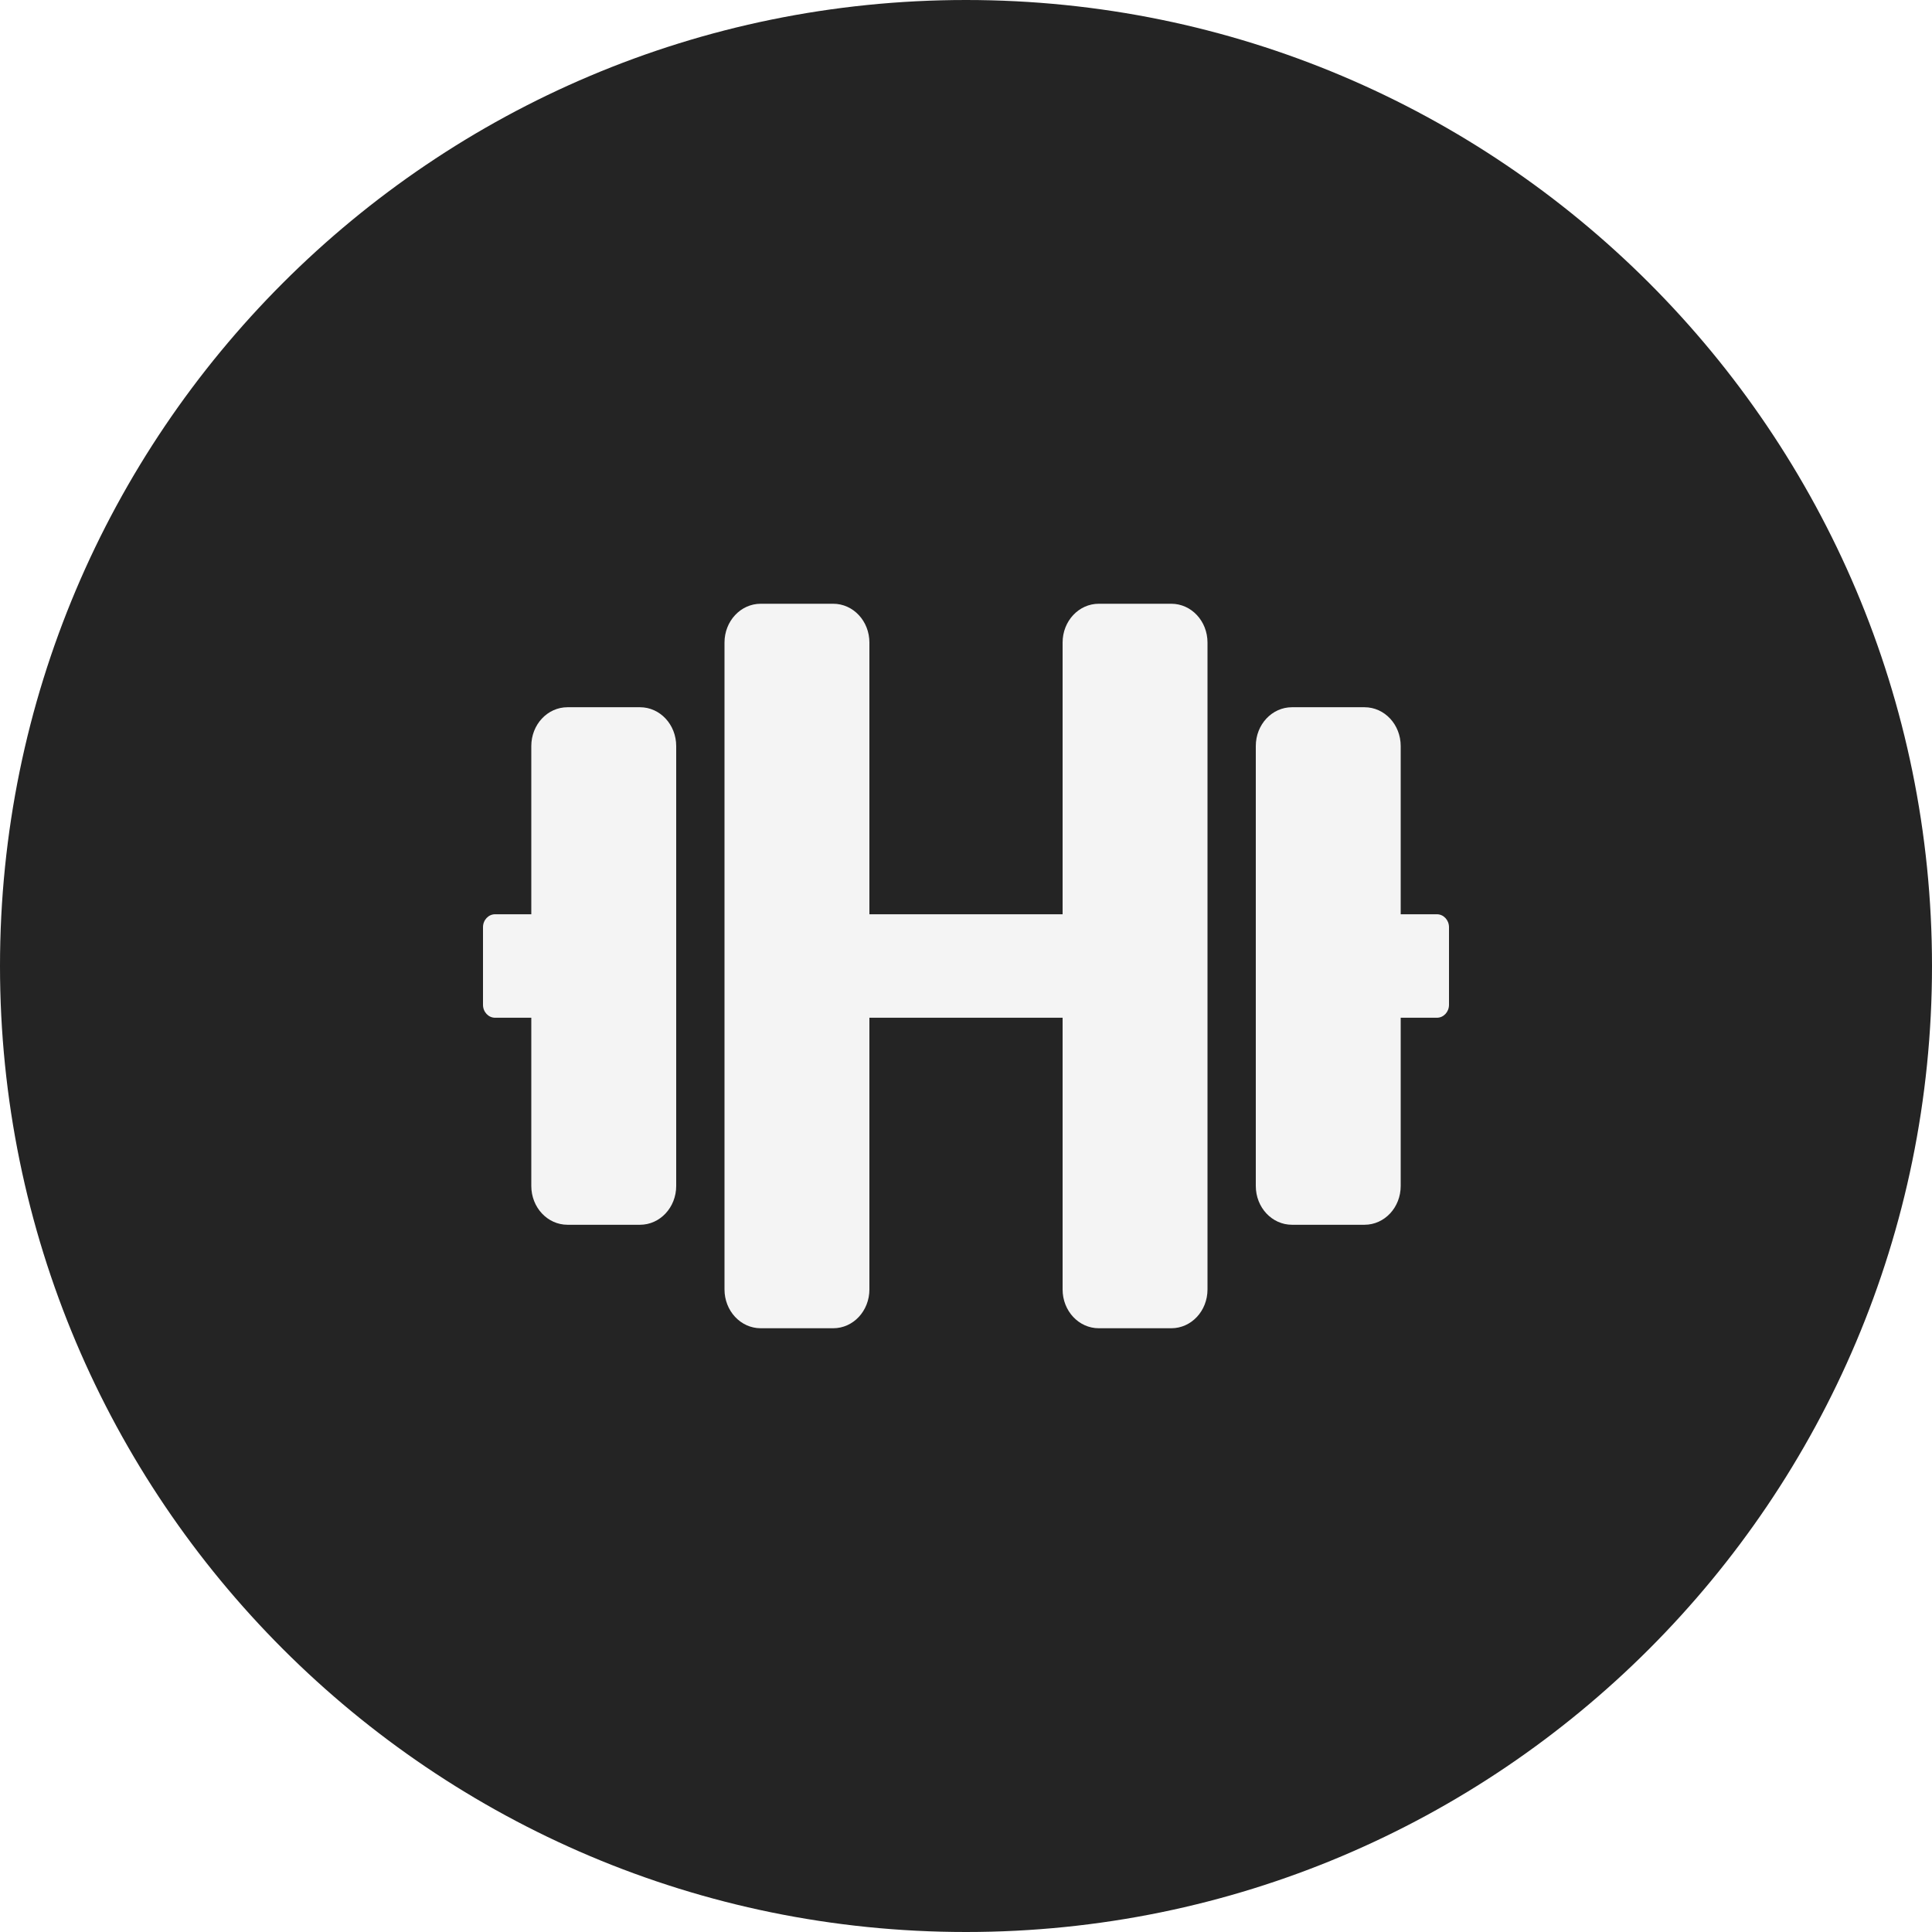
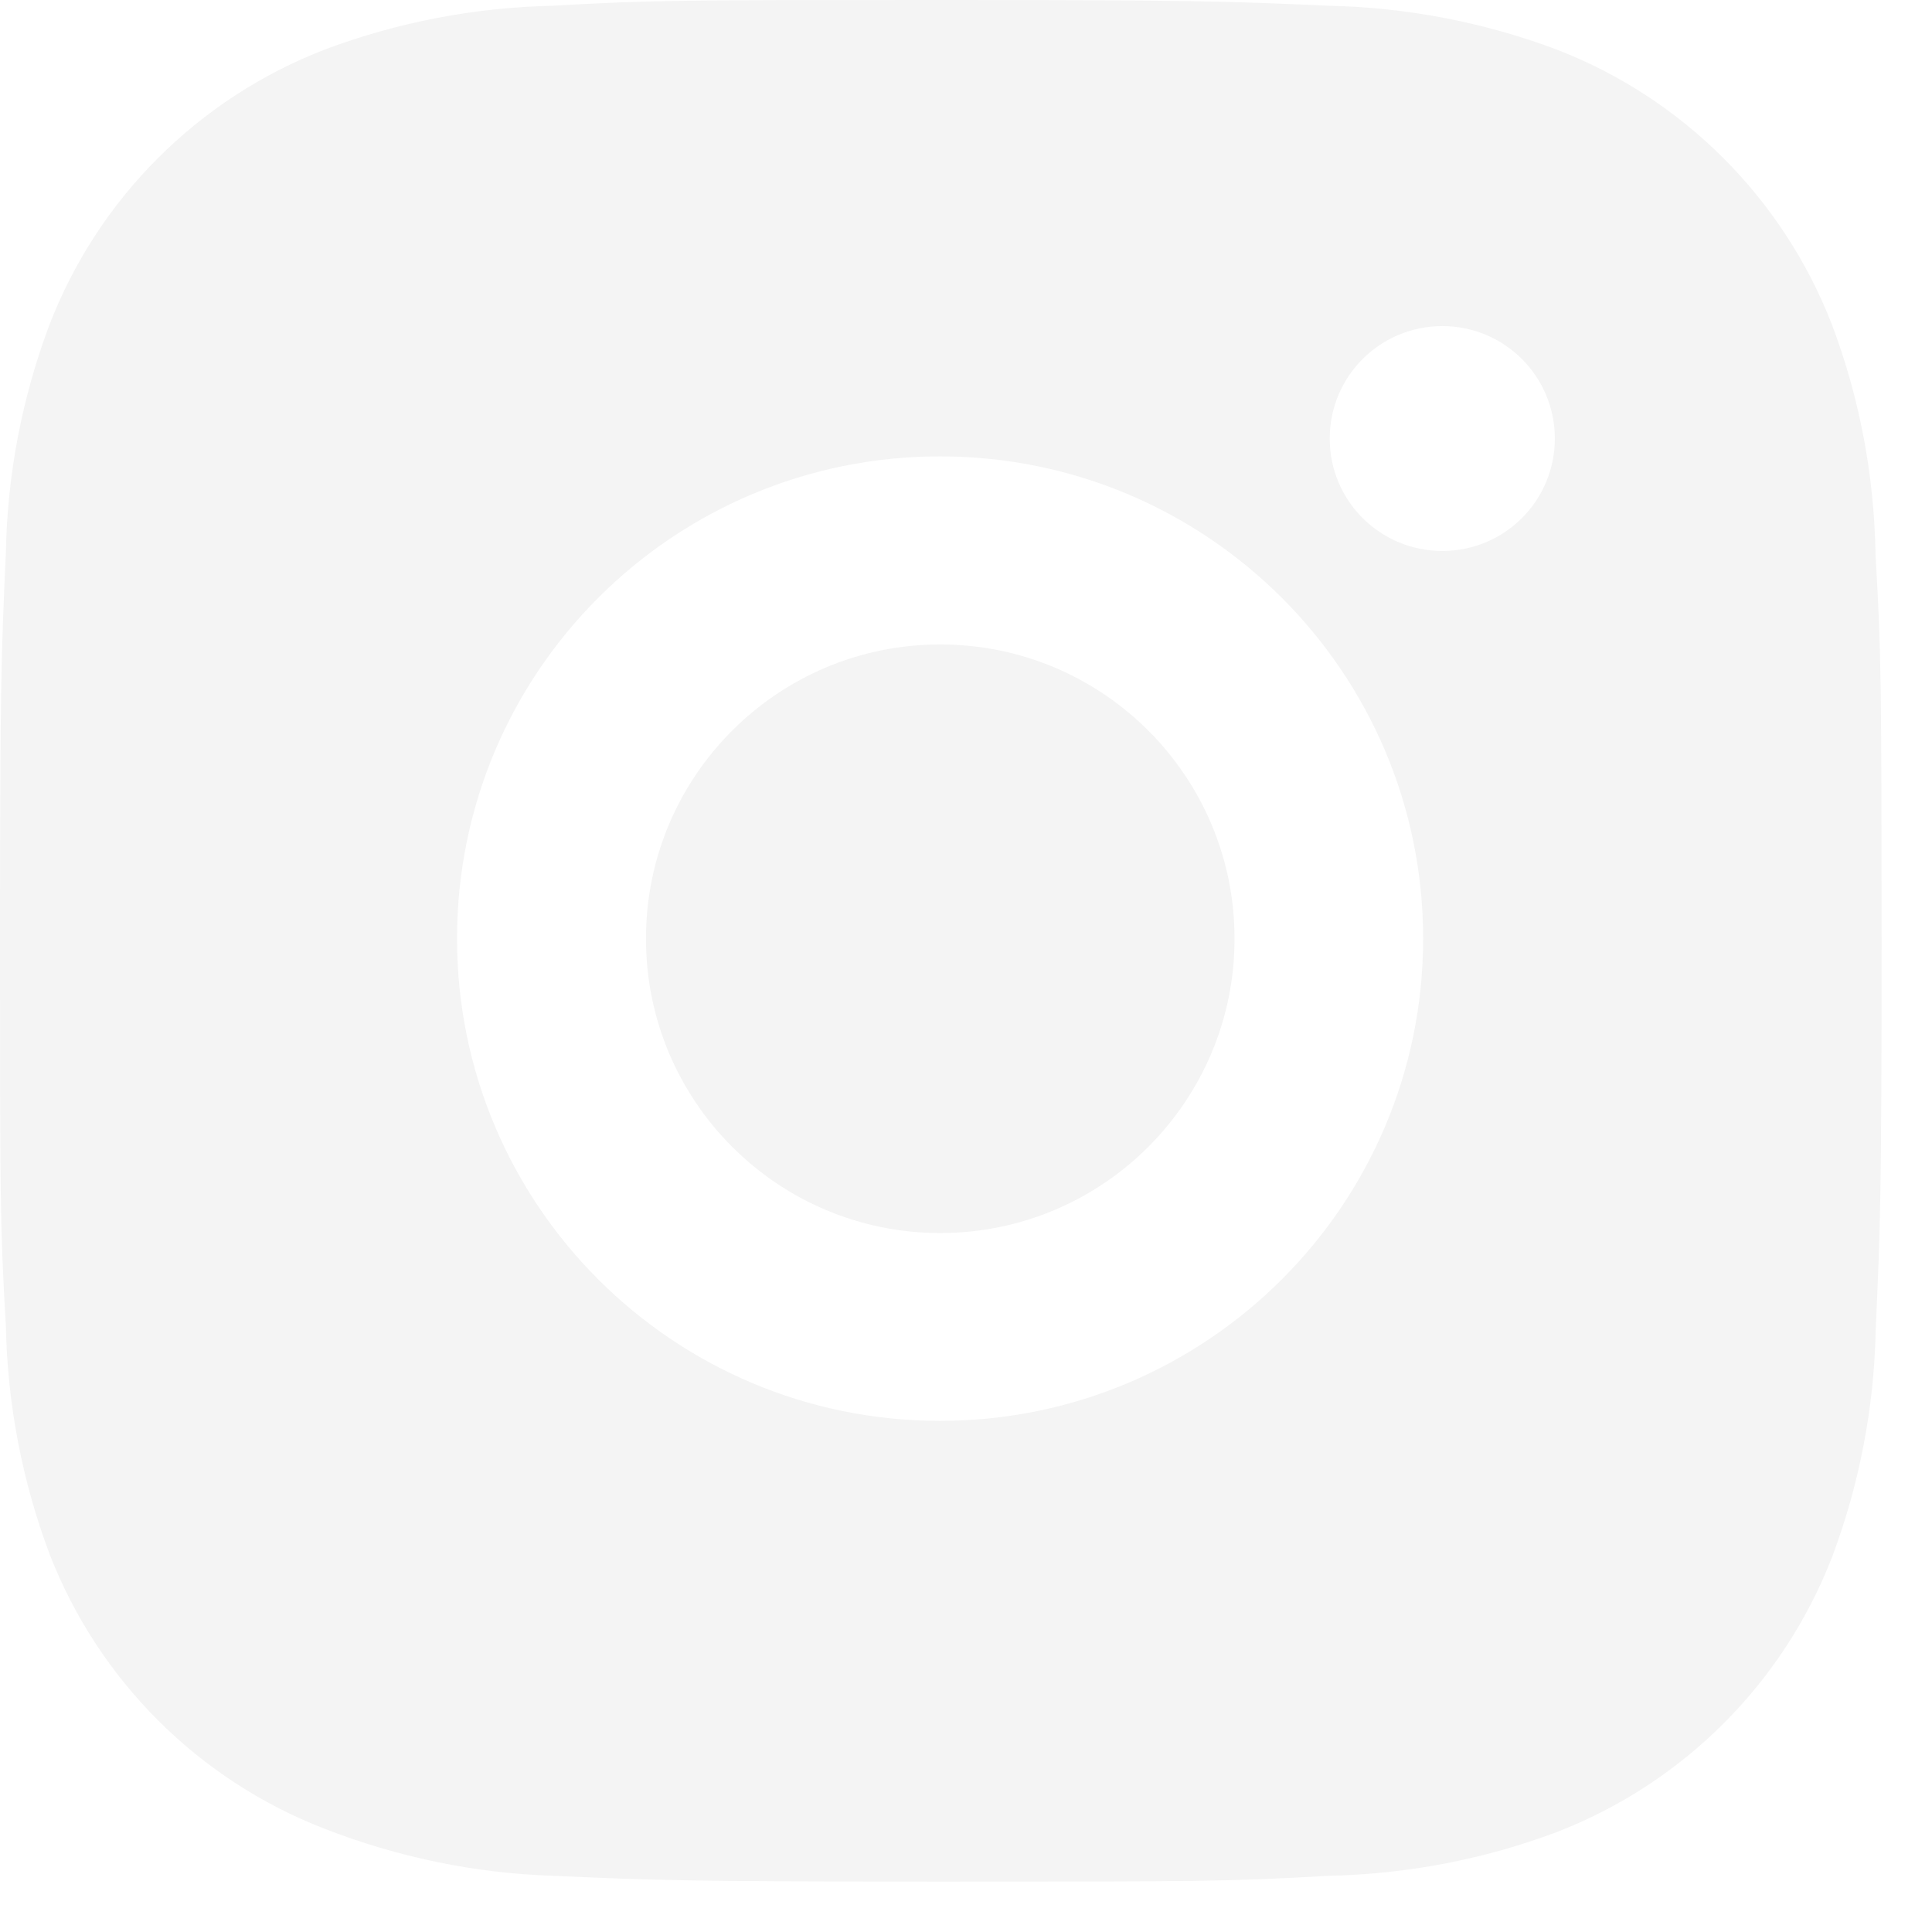
- <svg xmlns="http://www.w3.org/2000/svg" width="32" height="32" viewBox="0 0 32 32" fill="none">
-   <circle cx="16" cy="16" r="16" fill="#242424" />
-   <path d="M10.6 11.714H9.4C9.068 11.714 8.8 12.001 8.8 12.357V15.143H8.2C8.09 15.143 8 15.239 8 15.357V16.643C8 16.761 8.09 16.857 8.2 16.857H8.8V19.643C8.8 19.999 9.068 20.286 9.4 20.286H10.6C10.932 20.286 11.2 19.999 11.2 19.643V12.357C11.2 12.001 10.932 11.714 10.6 11.714ZM23.8 15.143H23.2V12.357C23.2 12.001 22.933 11.714 22.6 11.714H21.4C21.067 11.714 20.8 12.001 20.8 12.357V19.643C20.8 19.999 21.067 20.286 21.4 20.286H22.6C22.933 20.286 23.2 19.999 23.2 19.643V16.857H23.8C23.91 16.857 24 16.761 24 16.643V15.357C24 15.239 23.91 15.143 23.8 15.143ZM19.4 10H18.2C17.867 10 17.6 10.287 17.6 10.643V15.143H14.4V10.643C14.4 10.287 14.133 10 13.8 10H12.6C12.268 10 12 10.287 12 10.643V21.357C12 21.713 12.268 22 12.6 22H13.8C14.133 22 14.4 21.713 14.4 21.357V16.857H17.6V21.357C17.6 21.713 17.867 22 18.2 22H19.4C19.733 22 20 21.713 20 21.357V10.643C20 10.287 19.733 10 19.4 10Z" fill="#F4F4F4" />
+ <svg xmlns="http://www.w3.org/2000/svg" width="23" height="23" viewBox="0 0 23 23" fill="none">
+   <path d="M22.328 6.611C22.314 5.671 22.14 4.739 21.807 3.86C21.223 2.358 20.035 1.171 18.532 0.59C17.662 0.263 16.743 0.088 15.812 0.068C14.616 0.015 14.236 0 11.199 0C8.161 0 7.772 8.32707e-08 6.584 0.068C5.655 0.088 4.736 0.263 3.866 0.59C2.362 1.171 1.173 2.358 0.591 3.86C0.264 4.728 0.087 5.645 0.07 6.573C0.016 7.769 0 8.148 0 11.18C0 14.213 -9.26771e-09 14.6 0.07 15.787C0.088 16.716 0.264 17.633 0.591 18.503C1.174 20.003 2.362 21.191 3.867 21.772C4.733 22.109 5.652 22.301 6.585 22.331C7.783 22.384 8.162 22.4 11.2 22.4C14.238 22.4 14.627 22.4 15.815 22.331C16.744 22.312 17.663 22.137 18.534 21.81C20.038 21.228 21.226 20.041 21.809 18.54C22.136 17.671 22.312 16.755 22.33 15.825C22.384 14.63 22.4 14.251 22.4 11.217C22.398 8.185 22.398 7.8 22.328 6.611ZM11.191 16.915C8.014 16.915 5.441 14.345 5.441 11.174C5.441 8.002 8.014 5.433 11.191 5.433C14.366 5.433 16.942 8.002 16.942 11.174C16.942 14.345 14.366 16.915 11.191 16.915ZM17.171 6.559C16.428 6.559 15.83 5.961 15.83 5.221C15.83 4.481 16.428 3.882 17.171 3.882C17.911 3.882 18.51 4.481 18.51 5.221C18.51 5.961 17.911 6.559 17.171 6.559Z" fill="#F4F4F4" />
+   <path d="M11.193 14.679C13.128 14.679 14.697 13.11 14.697 11.175C14.697 9.24 13.128 7.672 11.193 7.672C9.259 7.672 7.69 9.24 7.69 11.175C7.69 13.11 9.259 14.679 11.193 14.679Z" fill="#F4F4F4" />
</svg>
